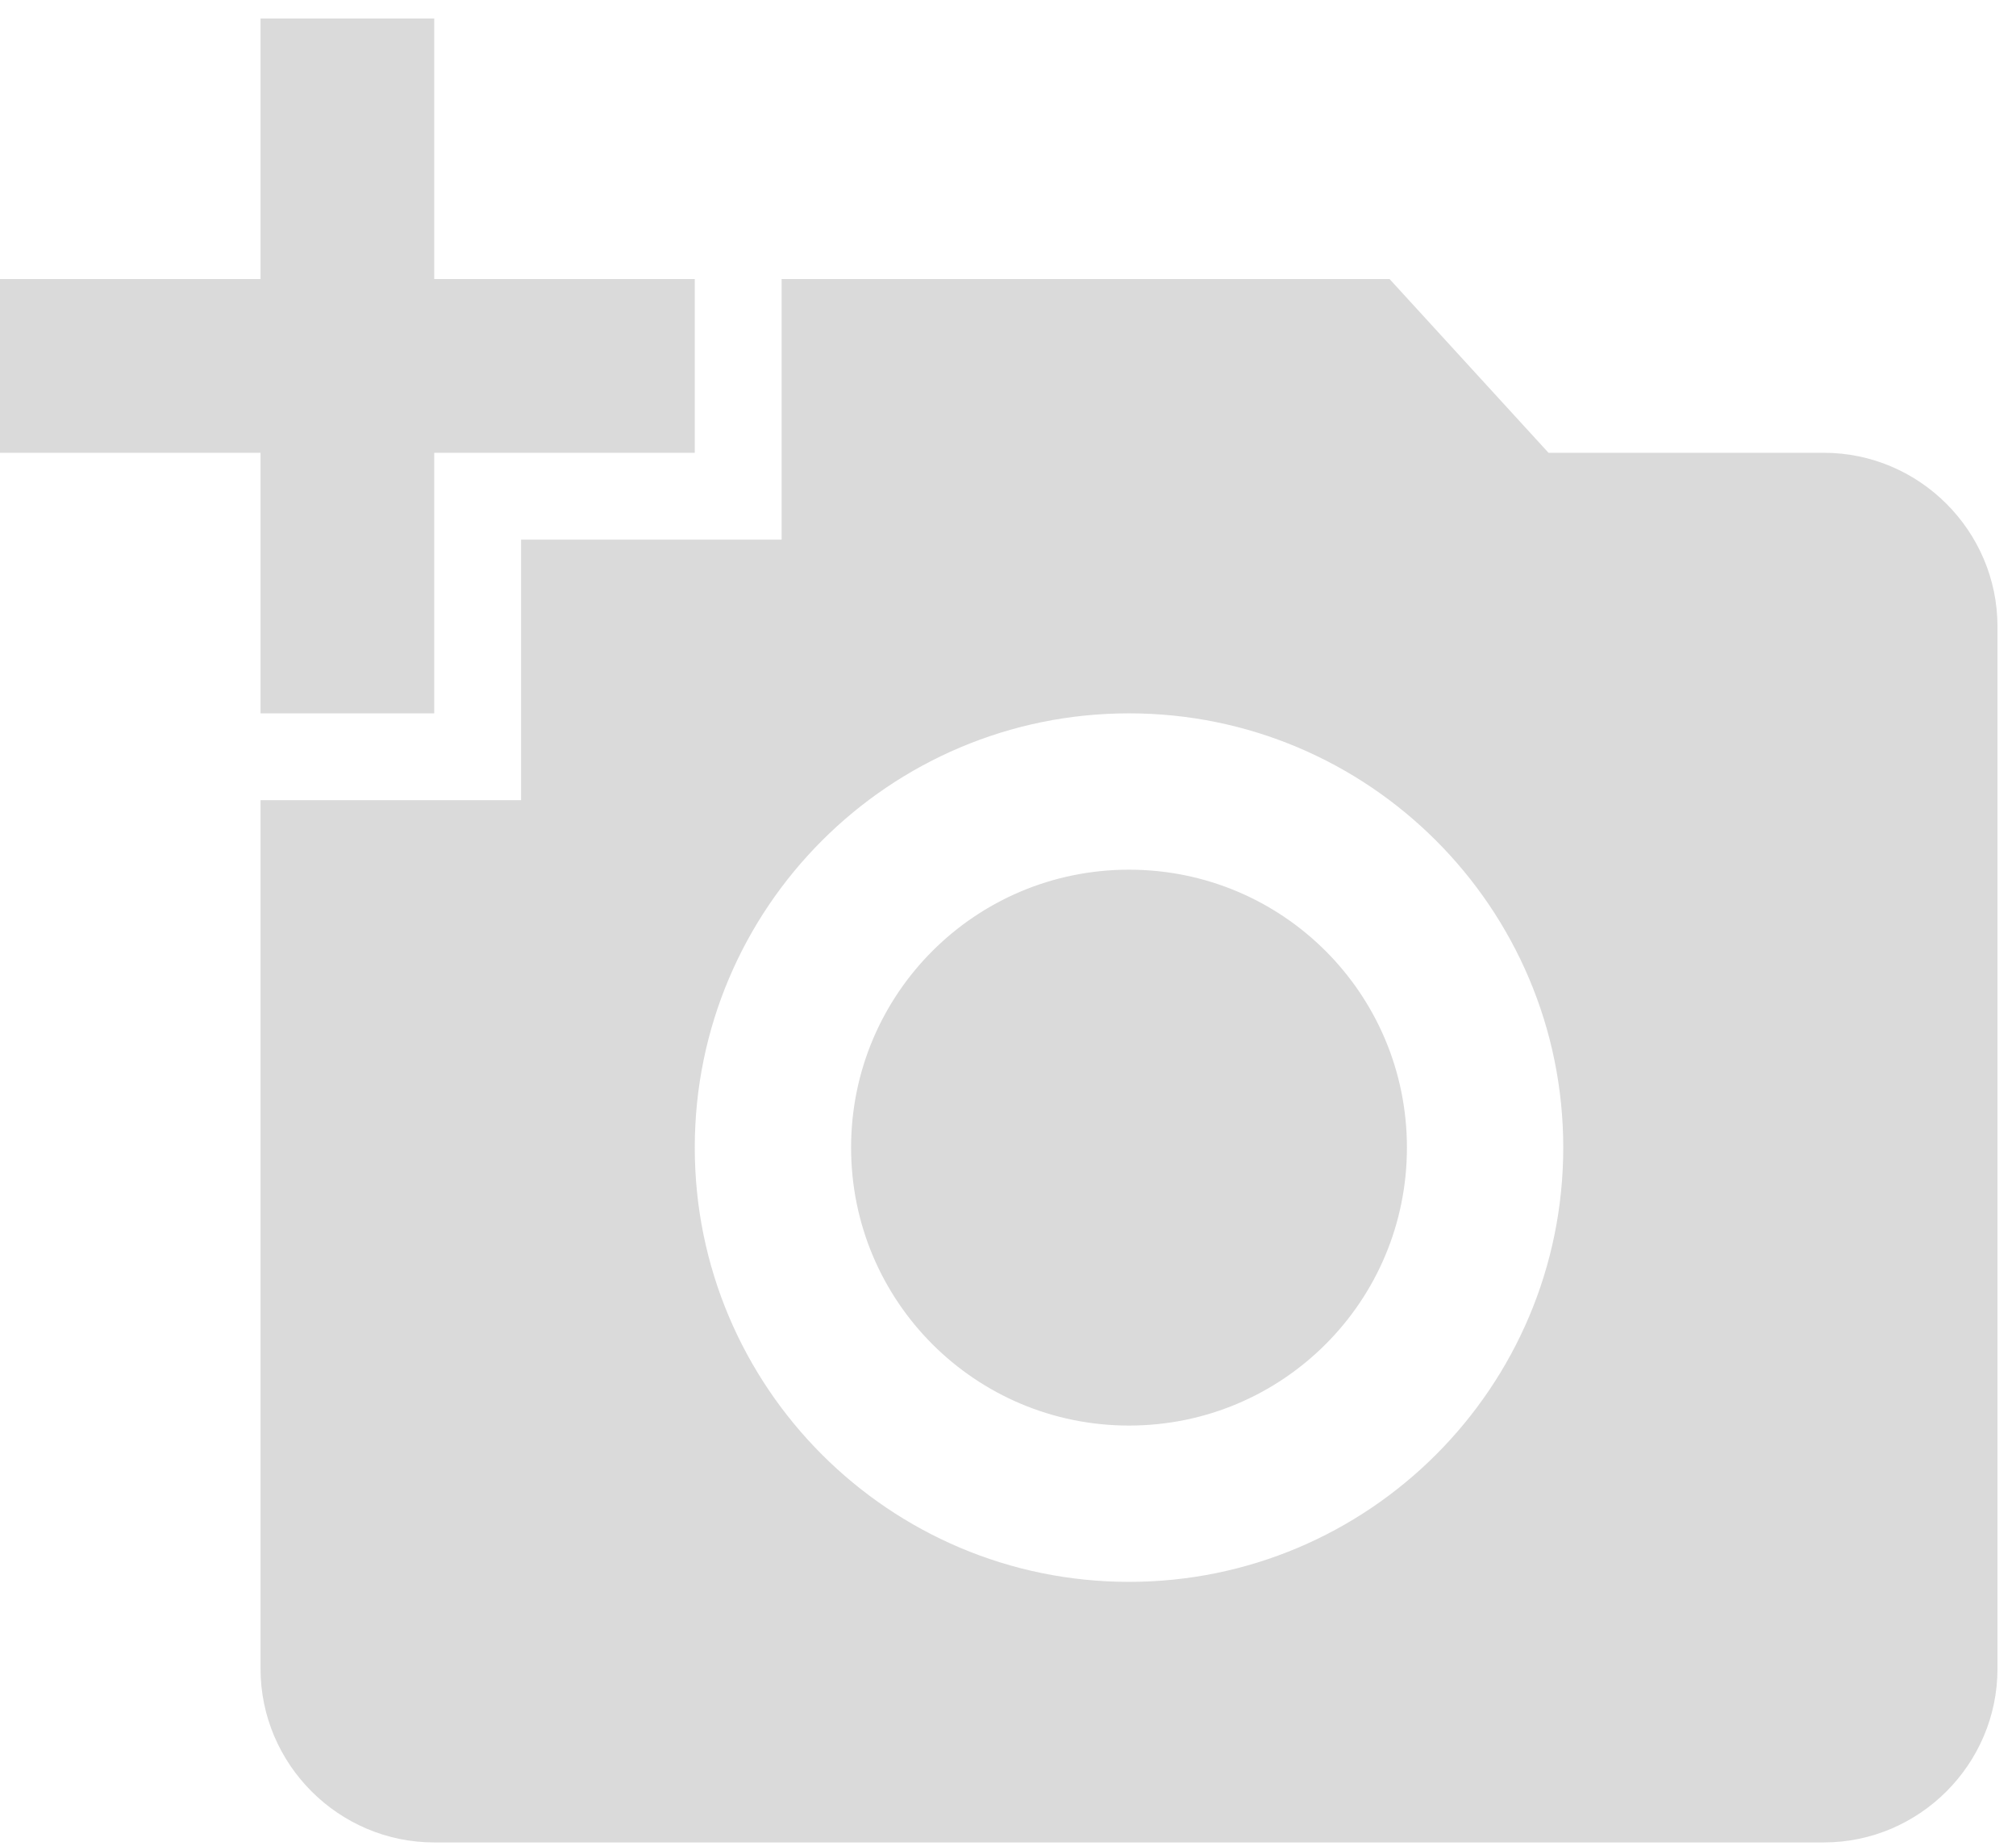
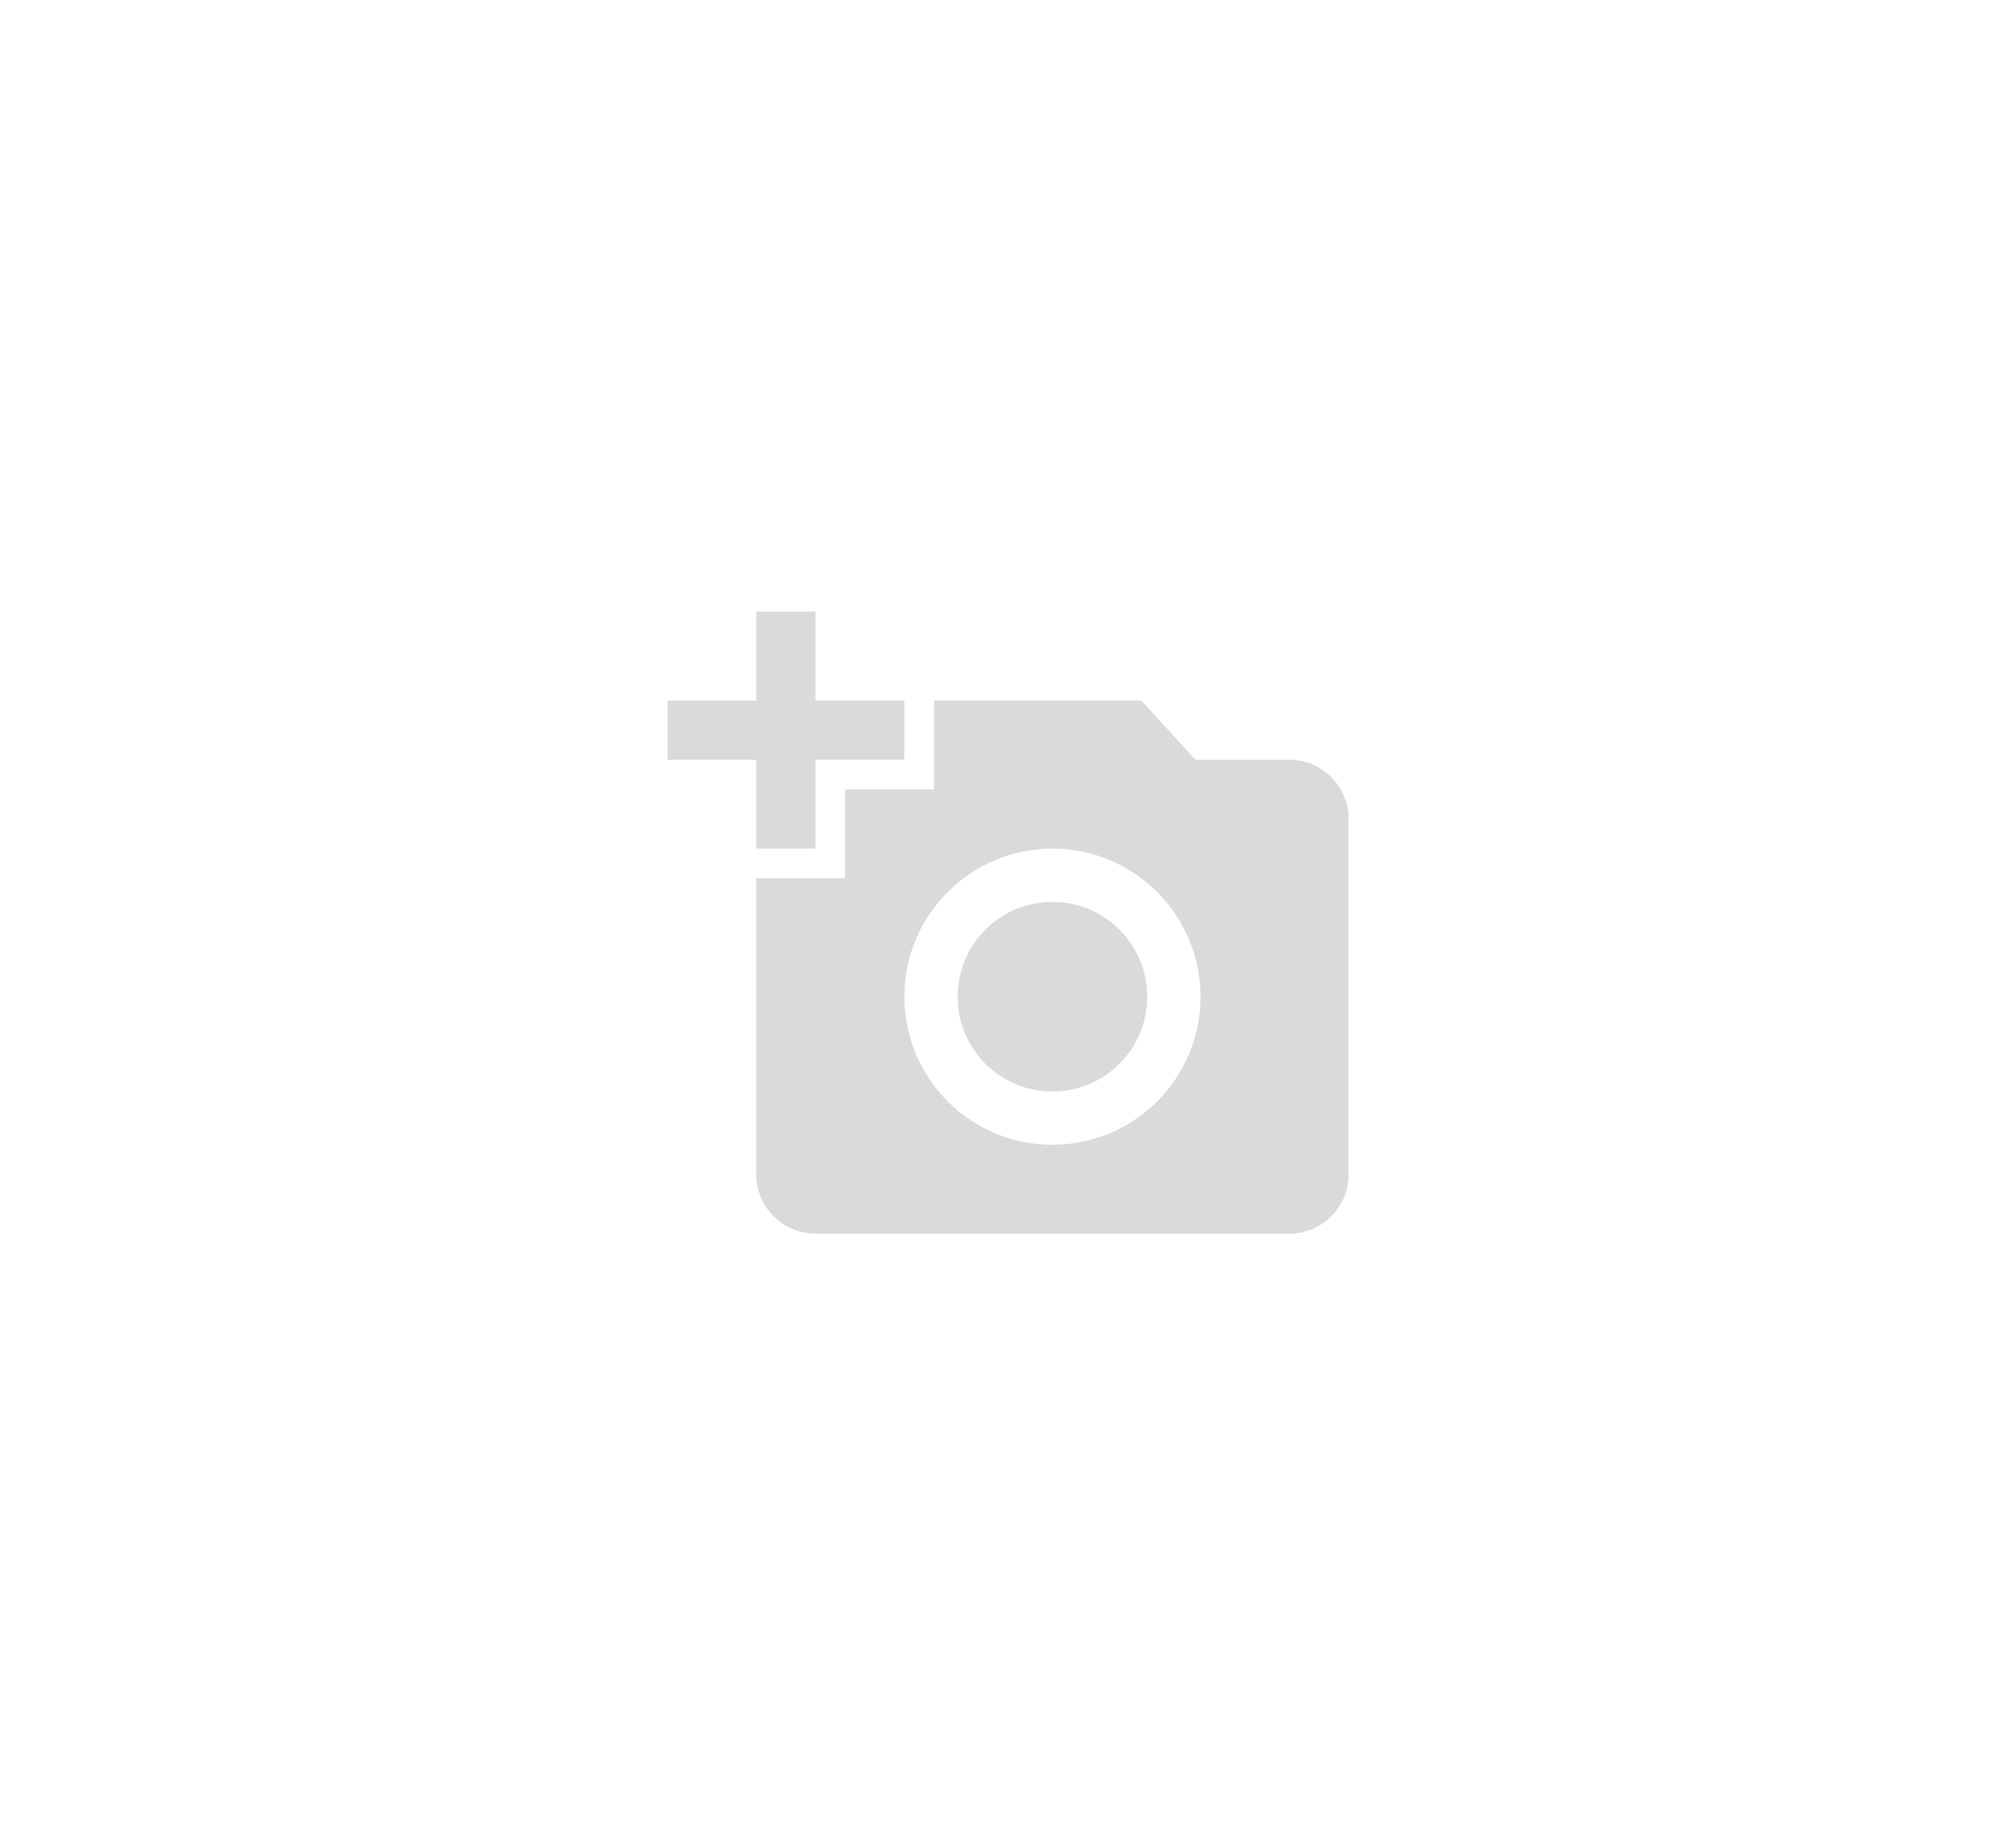
- <svg xmlns="http://www.w3.org/2000/svg" width="59" height="54" viewBox="0 0 59 54" fill="none">
-   <path d="M7.625 8.166V0.542H12.708V8.166H20.333V13.25H12.708V20.875H7.625V13.25H0V8.166H7.625ZM15.25 23.416V15.791H22.875V8.166H40.667L45.318 13.25H53.375C56.171 13.25 58.458 15.537 58.458 18.333V48.833C58.458 51.629 56.171 53.916 53.375 53.916H12.708C9.912 53.916 7.625 51.629 7.625 48.833V23.416H15.25ZM33.042 46.291C40.057 46.291 45.75 40.598 45.75 33.583C45.75 26.568 40.057 20.875 33.042 20.875C26.027 20.875 20.333 26.568 20.333 33.583C20.333 40.598 26.027 46.291 33.042 46.291ZM24.908 33.583C24.908 38.082 28.543 41.717 33.042 41.717C37.54 41.717 41.175 38.082 41.175 33.583C41.175 29.084 37.54 25.45 33.042 25.45C28.543 25.45 24.908 29.084 24.908 33.583Z" fill="#DADADA" />
+ <svg xmlns="http://www.w3.org/2000/svg" width="173" height="158.339" viewBox="0 0 173 158.339" fill="none" version="1.1" id="svg5988">
+   <defs id="defs5992" />
+   <path d="m 64.896,60.107 v -7.625 h 5.083 v 7.625 h 7.625 v 5.083 h -7.625 v 7.625 h -5.083 v -7.625 h -7.625 v -5.083 z m 7.625,15.25 v -7.625 h 7.625 v -7.625 h 17.792 l 4.651,5.083 h 8.057 c 2.796,0 5.083,2.288 5.083,5.083 V 100.774 c 0,2.796 -2.288,5.083 -5.083,5.083 H 69.979 c -2.796,0 -5.083,-2.288 -5.083,-5.083 V 75.357 Z m 17.792,22.875 c 7.015,0 12.708,-5.693 12.708,-12.708 0,-7.015 -5.693,-12.708 -12.708,-12.708 -7.015,0 -12.708,5.693 -12.708,12.708 0,7.015 5.693,12.708 12.708,12.708 z m -8.133,-12.708 c 0,4.499 3.635,8.133 8.133,8.133 4.499,0 8.133,-3.635 8.133,-8.133 0,-4.499 -3.635,-8.133 -8.133,-8.133 -4.499,0 -8.133,3.635 -8.133,8.133 z" fill="#dadada" id="path5986" />
</svg>
